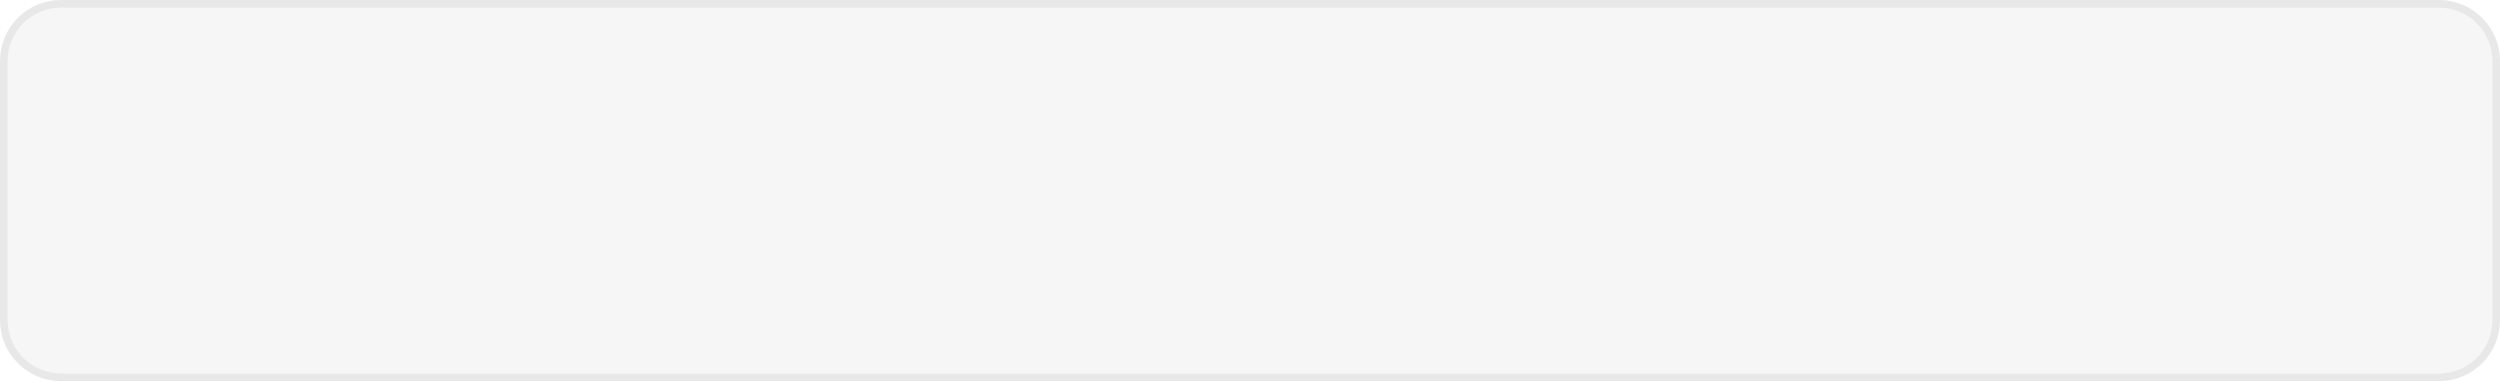
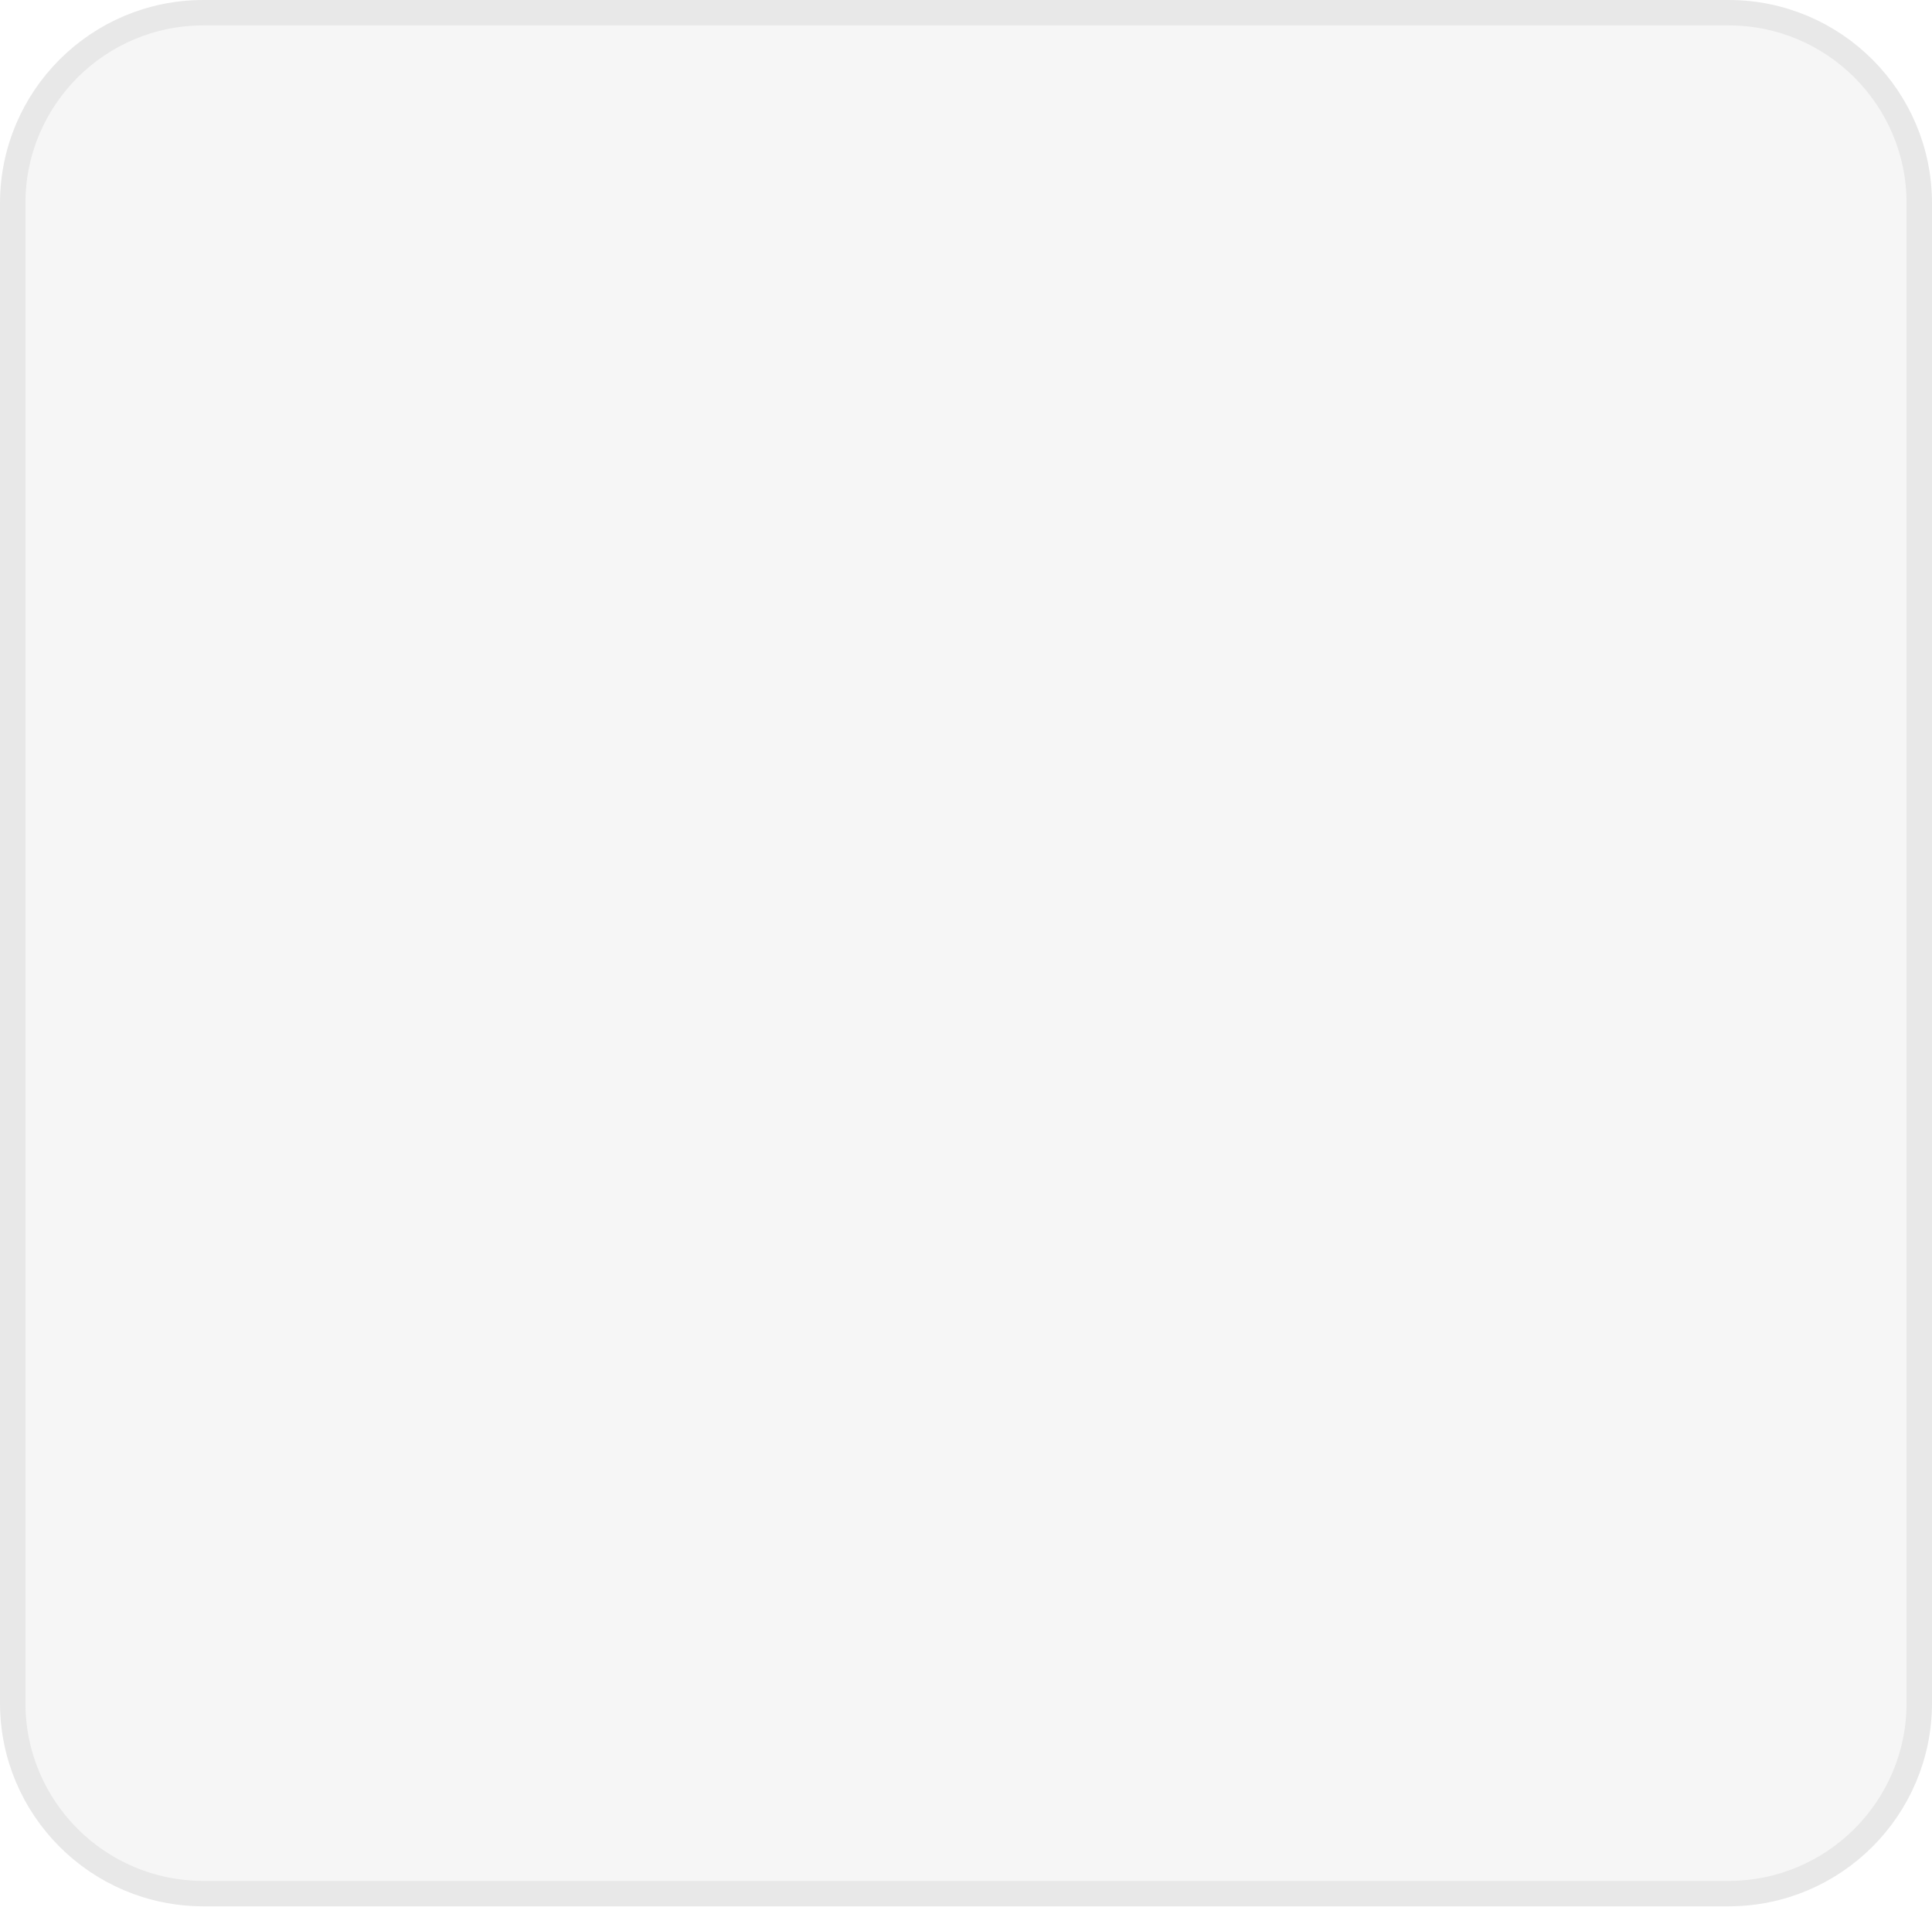
- <svg xmlns="http://www.w3.org/2000/svg" width="328" height="50" viewBox="0 0 328 50" fill="none">
-   <path d="M0.5 8C0.5 3.858 3.858 0.5 8 0.5H320C324.142 0.5 327.5 3.858 327.5 8V42C327.5 46.142 324.142 49.5 320 49.5H8C3.858 49.5 0.5 46.142 0.5 42V8Z" fill="#F6F6F6" stroke="#E8E8E8" />
+ <svg xmlns="http://www.w3.org/2000/svg" width="76" height="75" viewBox="0 0 76 75" fill="none">
+   <path d="M0.5 8C0.5 3.858 3.858 0.5 8 0.5H68C72.142 0.5 75.5 3.858 75.5 8V67C75.5 71.142 72.142 74.5 68 74.5H8C3.858 74.5 0.5 71.142 0.5 67V8Z" fill="#F6F6F6" stroke="#E8E8E8" />
</svg>
